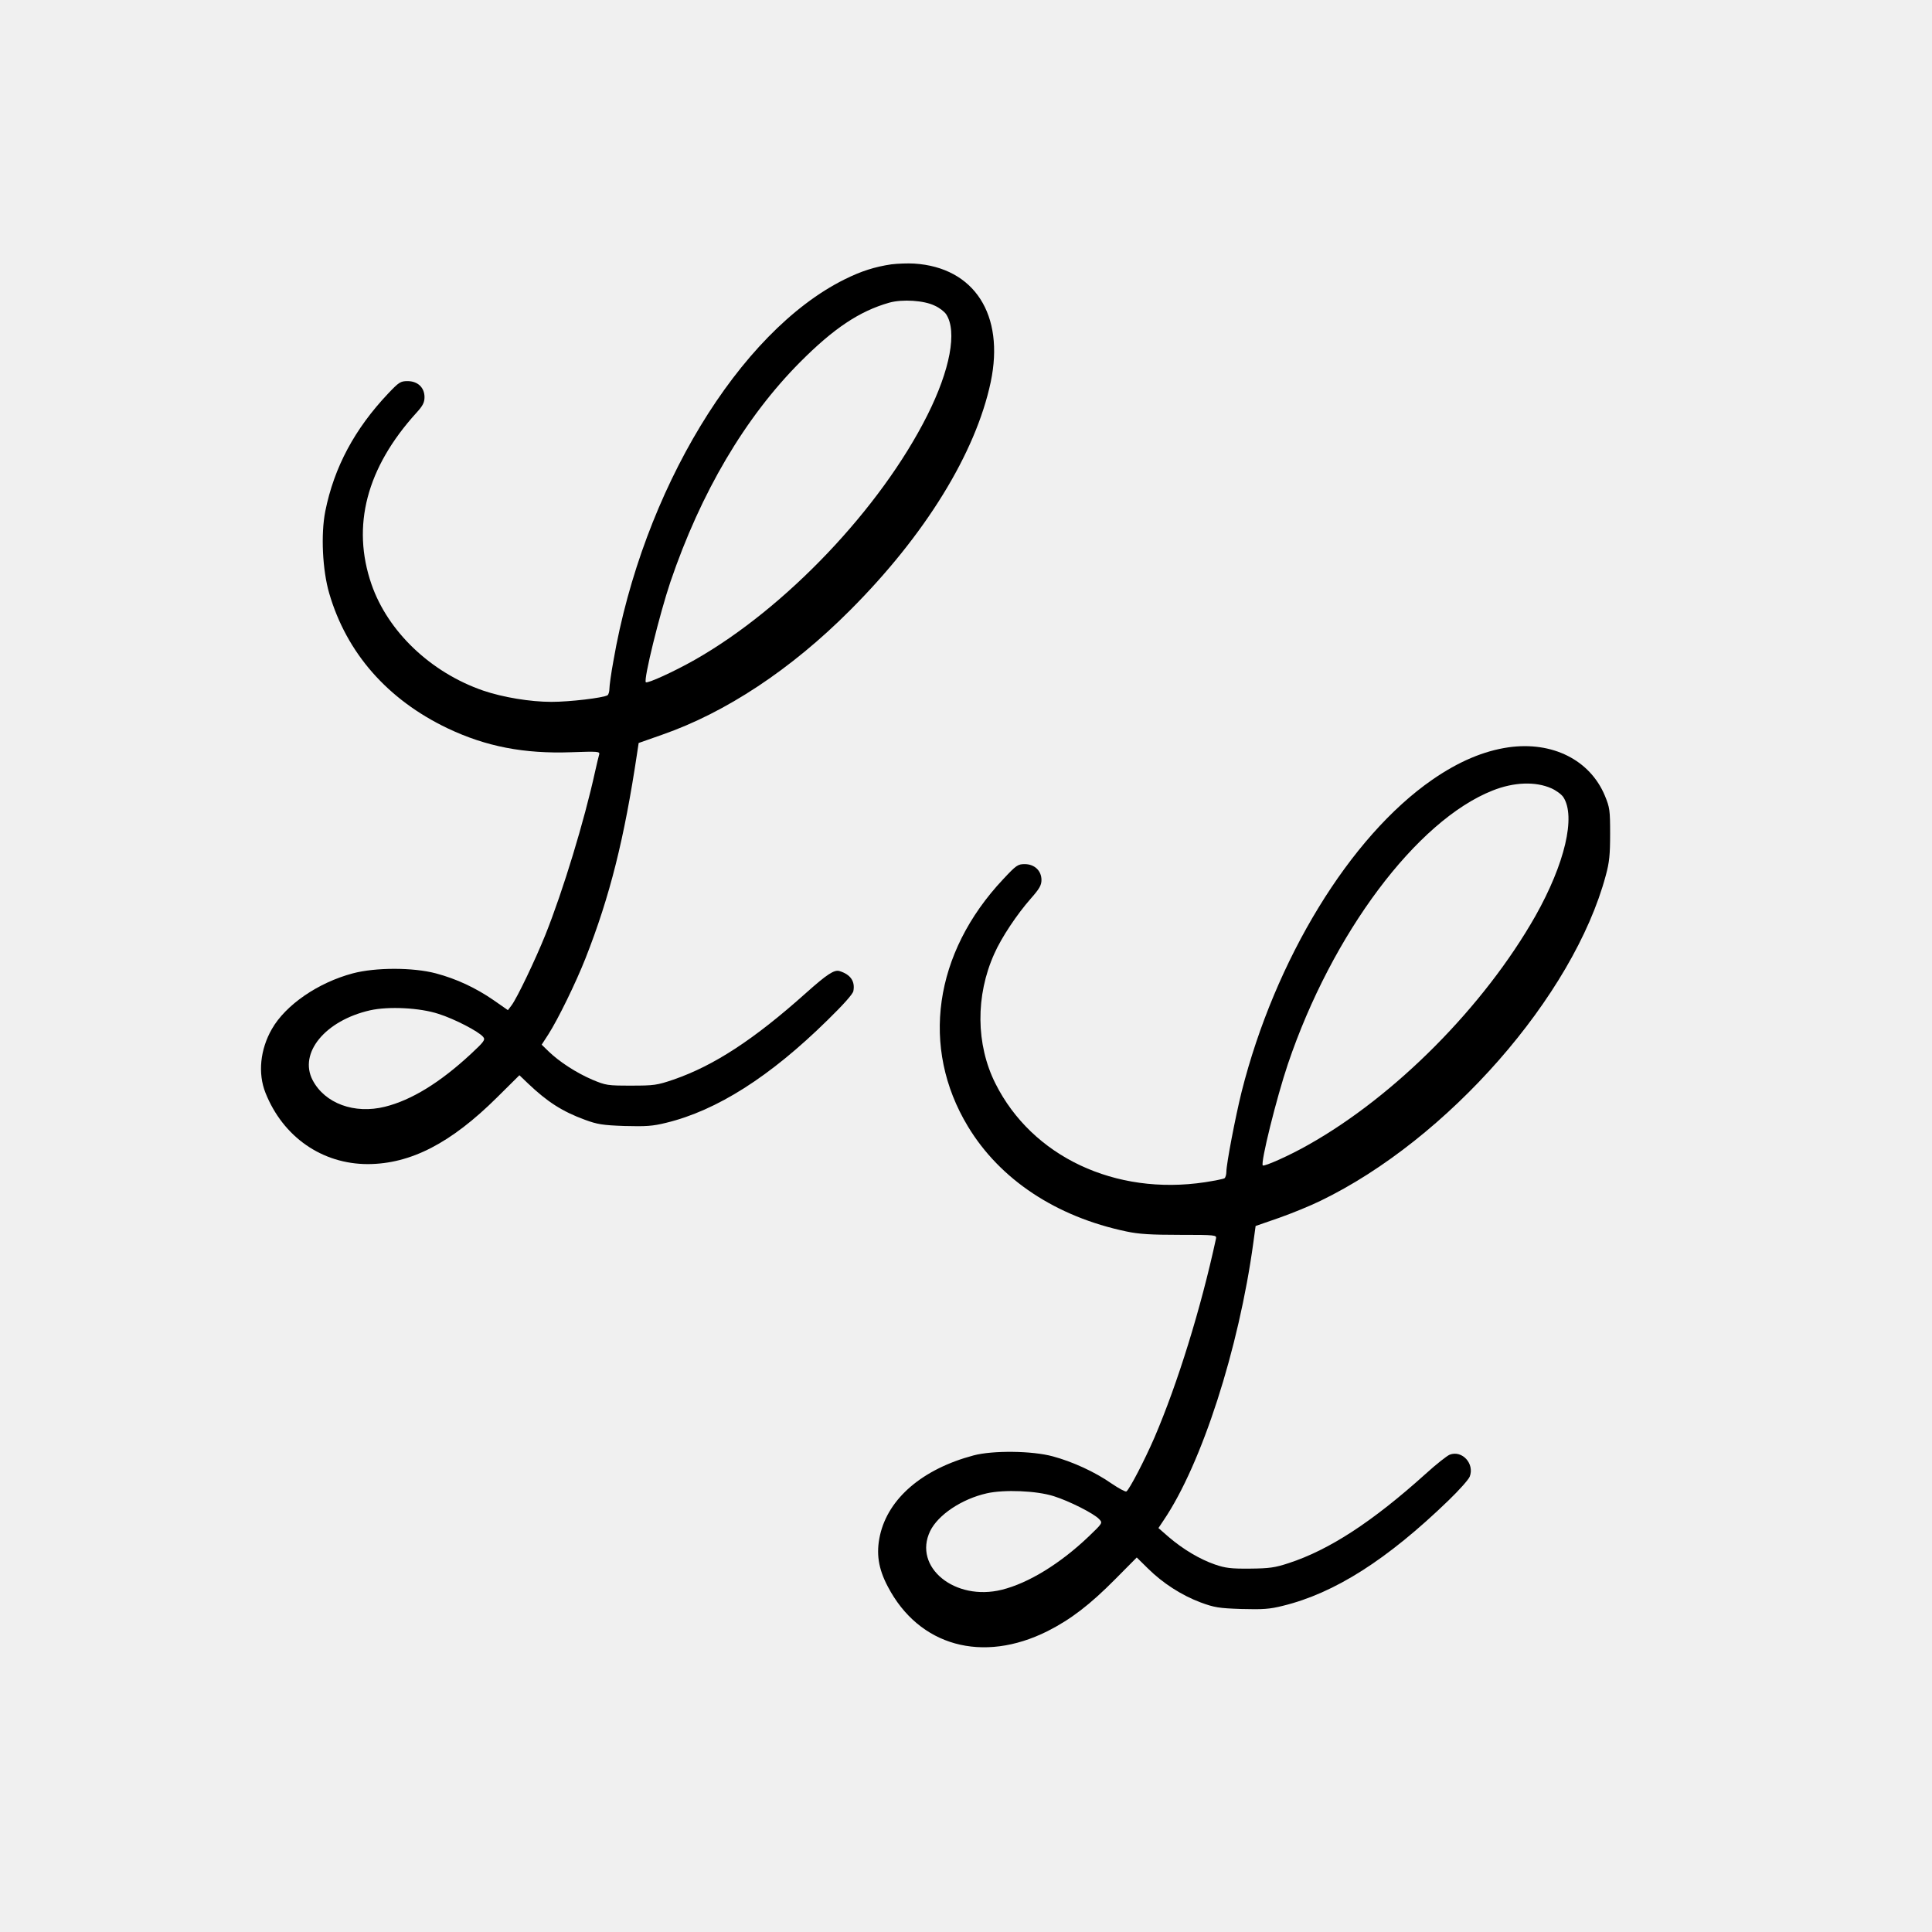
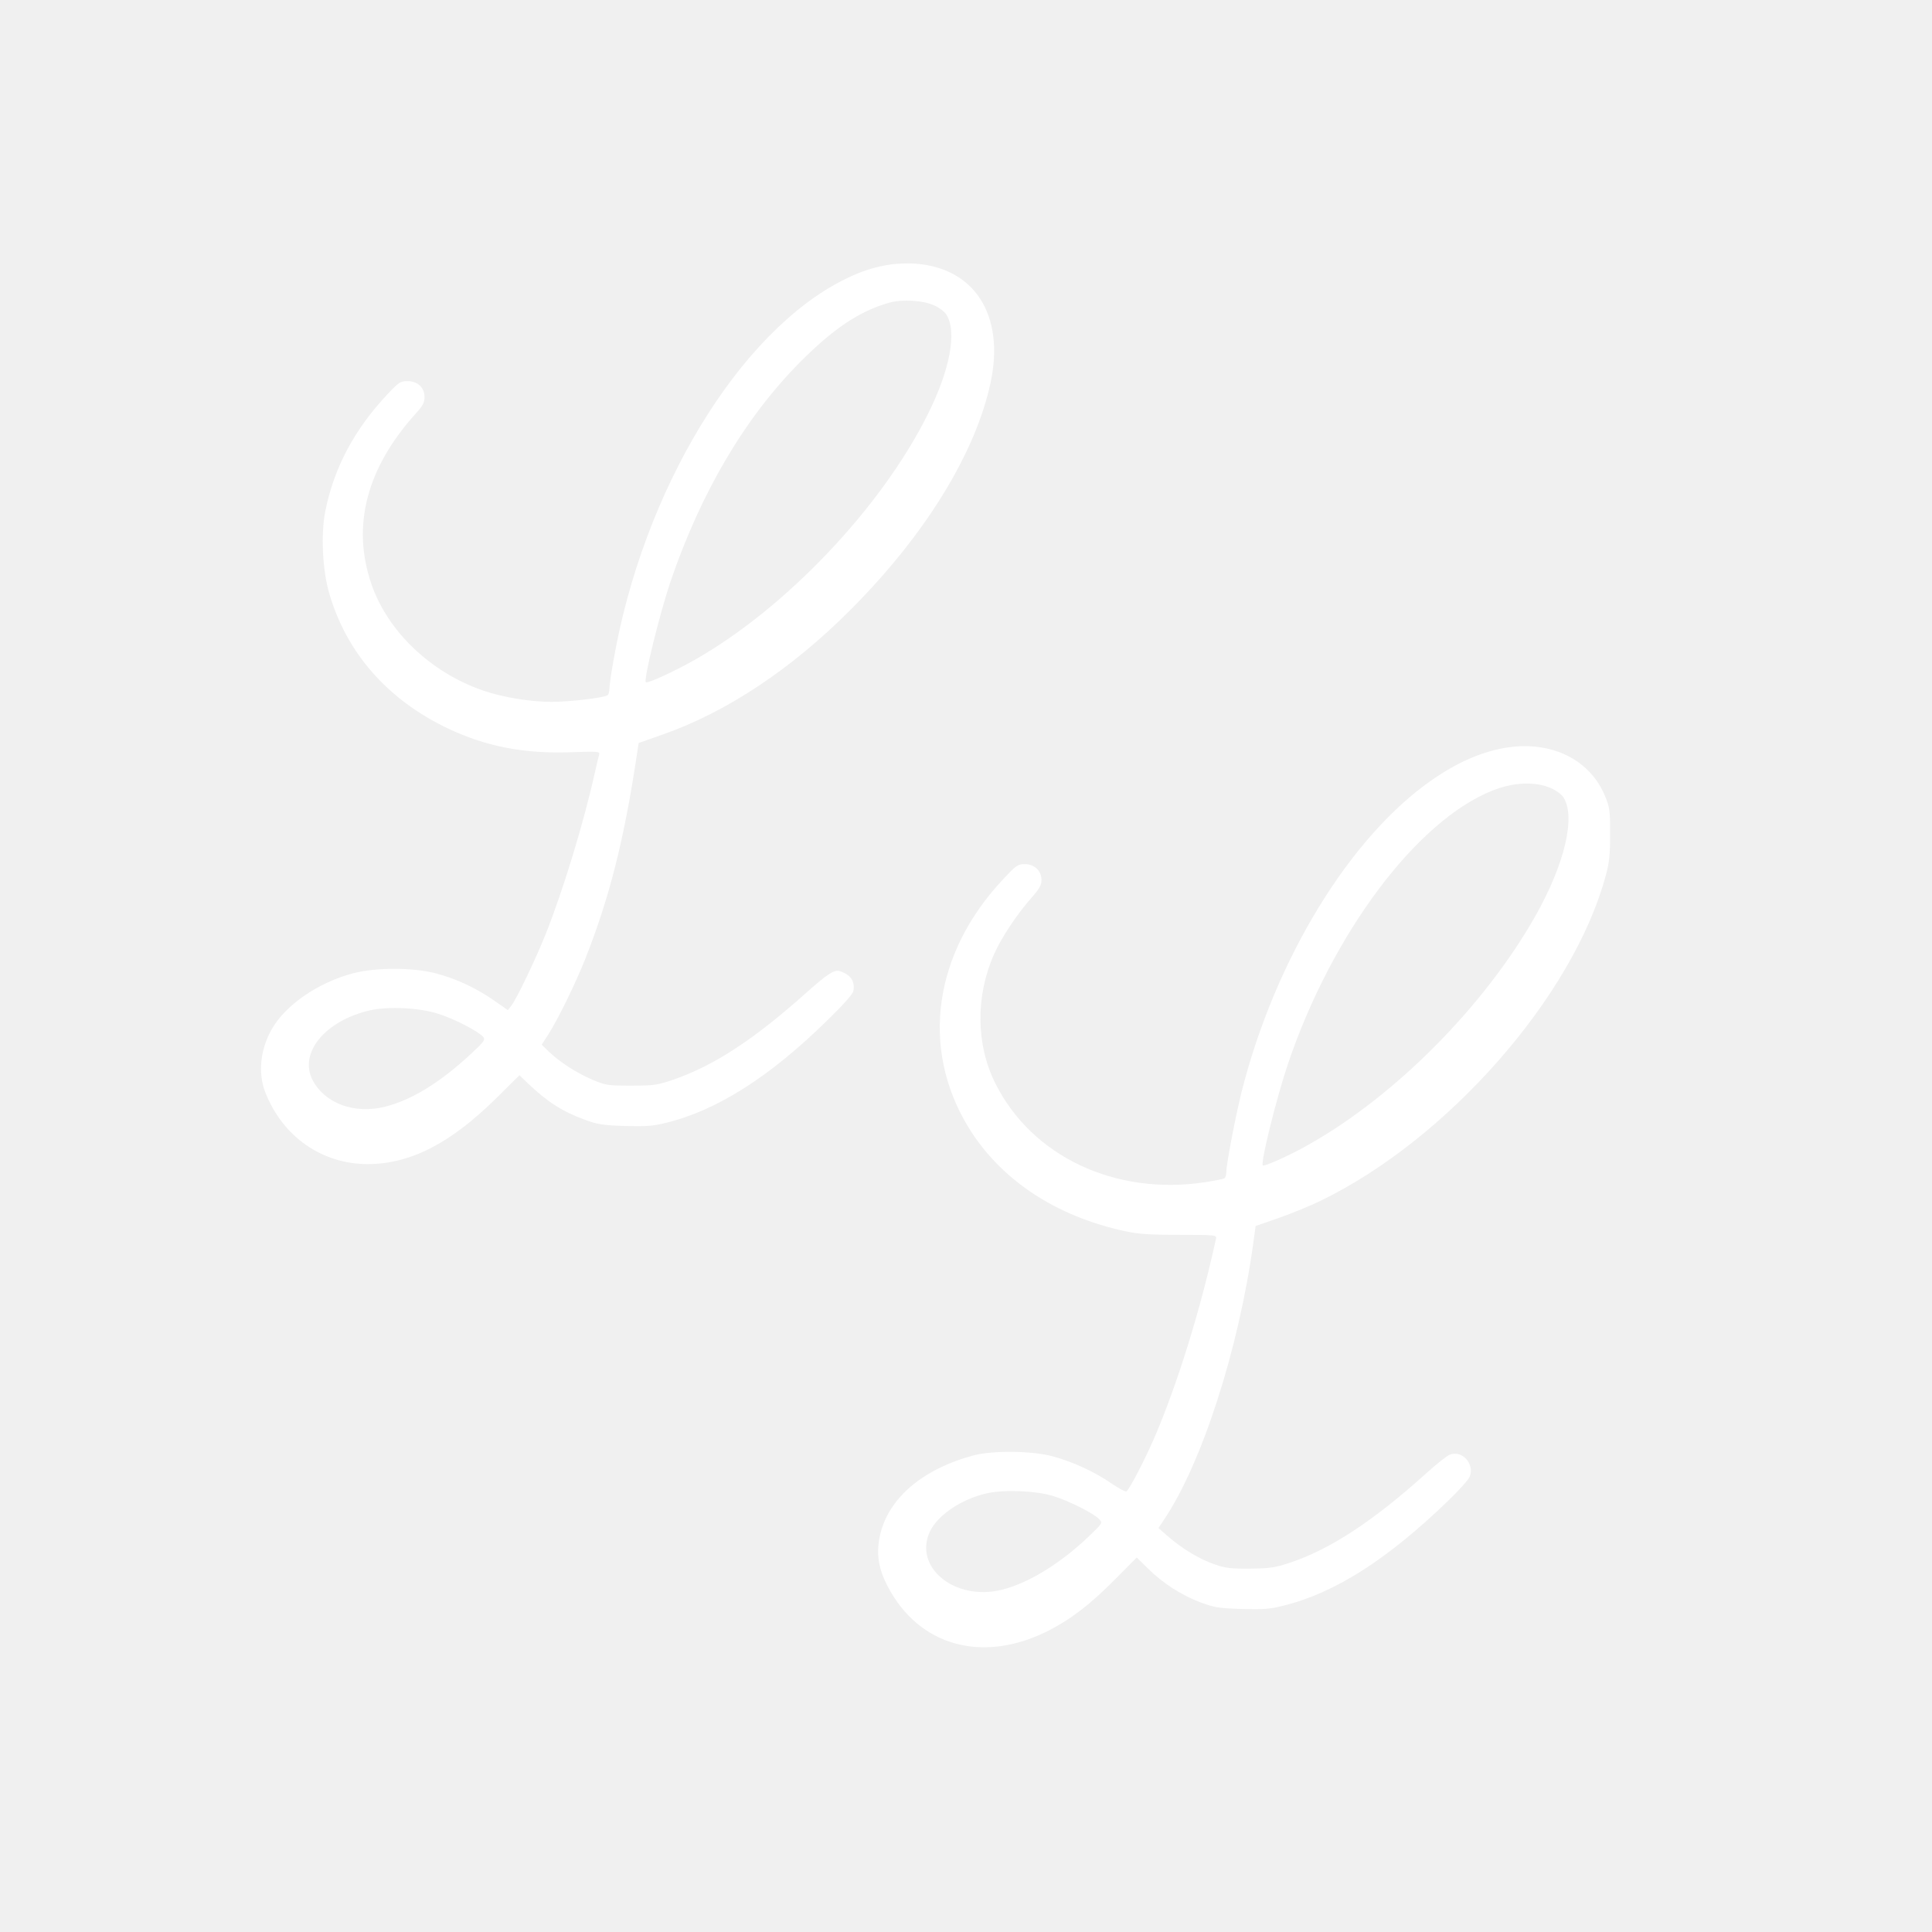
<svg xmlns="http://www.w3.org/2000/svg" viewBox="0 0 1024 1024" version="1.1" width="50" height="50">
-   <g transform="translate(0,1024) scale(0.1,-0.1)">
+   <g transform="translate(0,1024) scale(0.1,-0.1)" fill="#FFF">
    <path d="M4725 8839 c-88 -13 -161 -36 -249 -80 -559 -278 -1069 -1120 -1225 -2023 -12 -65 -21 -131 -21 -147 0 -15 -5 -31 -10 -34 -23 -14 -200 -35 -297 -35 -112 0 -258 24 -363 60 -277 96 -504 312 -591 563 -107 310 -26 618 238 909 34 37 43 55 43 83 0 51 -36 85 -90 85 -37 0 -46 -6 -102 -65 -178 -188 -287 -391 -334 -625 -24 -122 -15 -312 21 -435 92 -316 309 -563 627 -715 204 -97 406 -136 656 -127 139 5 152 4 148 -11 -3 -10 -13 -51 -22 -92 -57 -260 -169 -629 -263 -864 -54 -134 -151 -337 -180 -375 l-19 -25 -76 53 c-96 66 -197 113 -306 142 -121 32 -319 32 -440 0 -184 -49 -356 -167 -429 -295 -62 -108 -75 -235 -34 -338 93 -234 300 -378 543 -378 227 1 440 111 684 353 l119 118 46 -44 c102 -97 181 -148 301 -192 65 -24 94 -29 210 -33 113 -3 149 -1 221 17 268 65 550 244 855 544 83 81 134 138 137 154 10 52 -15 88 -73 106 -28 9 -67 -17 -178 -116 -276 -247 -488 -385 -702 -459 -88 -30 -104 -32 -225 -32 -125 0 -133 1 -207 32 -83 36 -172 93 -230 149 l-37 36 35 54 c52 81 146 274 197 403 130 330 206 635 274 1089 l8 53 125 44 c336 117 683 346 995 659 398 398 666 833 746 1210 75 357 -87 608 -406 628 -33 2 -87 0 -120 -4z m229 -219 c25 -11 52 -32 61 -46 59 -90 21 -294 -100 -535 -247 -492 -750 -1022 -1232 -1296 -111 -63 -252 -127 -260 -119 -13 13 73 361 130 531 162 476 396 872 687 1165 178 179 315 271 474 316 69 19 183 12 240 -16z m-2629 -3754 c85 -27 212 -93 236 -122 12 -15 6 -24 -66 -91 -163 -151 -314 -244 -455 -279 -161 -40 -318 17 -383 141 -75 144 67 316 304 370 98 22 264 14 364 -19z" />
    <path d="M7995 6279 c-131 -19 -264 -75 -404 -172 -436 -302 -833 -952 -1010 -1653 -33 -133 -81 -383 -81 -425 0 -15 -5 -31 -10 -34 -6 -4 -52 -13 -103 -21 -476 -72 -917 136 -1111 523 -104 207 -106 466 -6 688 38 86 120 209 194 293 45 51 56 70 56 98 0 49 -37 84 -89 84 -36 0 -45 -6 -114 -80 -368 -391 -439 -893 -187 -1310 170 -282 468 -479 840 -557 65 -14 131 -18 282 -18 192 0 197 -1 193 -20 -80 -370 -203 -767 -326 -1054 -52 -120 -133 -276 -149 -286 -5 -3 -40 16 -77 41 -90 63 -209 117 -313 145 -110 30 -319 32 -420 5 -270 -72 -452 -227 -496 -424 -21 -95 -9 -176 42 -272 165 -315 502 -408 847 -235 124 63 224 140 357 274 l115 116 60 -59 c78 -77 177 -141 278 -179 73 -27 97 -31 217 -35 113 -3 149 -1 220 17 274 67 552 244 877 558 56 54 107 111 113 127 26 68 -40 141 -106 116 -15 -6 -72 -51 -127 -101 -283 -255 -512 -404 -727 -474 -73 -24 -102 -28 -205 -29 -101 -1 -131 3 -186 22 -81 28 -169 81 -244 145 l-55 48 28 42 c201 297 398 907 475 1471 l12 88 124 43 c68 24 166 64 219 90 675 326 1342 1086 1513 1725 19 69 23 111 23 220 0 126 -2 140 -28 203 -79 189 -278 289 -511 256z m227 -217 c25 -11 54 -32 64 -47 67 -103 8 -353 -148 -630 -272 -479 -743 -954 -1204 -1213 -98 -56 -233 -116 -241 -109 -13 13 73 359 133 537 234 692 683 1291 1085 1450 113 45 227 49 311 12z m-2637 -3752 c83 -26 215 -93 241 -122 19 -20 18 -21 -56 -92 -151 -144 -319 -247 -460 -282 -249 -62 -472 120 -380 311 42 86 167 170 300 200 92 21 264 14 355 -15z" />
  </g>
</svg>
